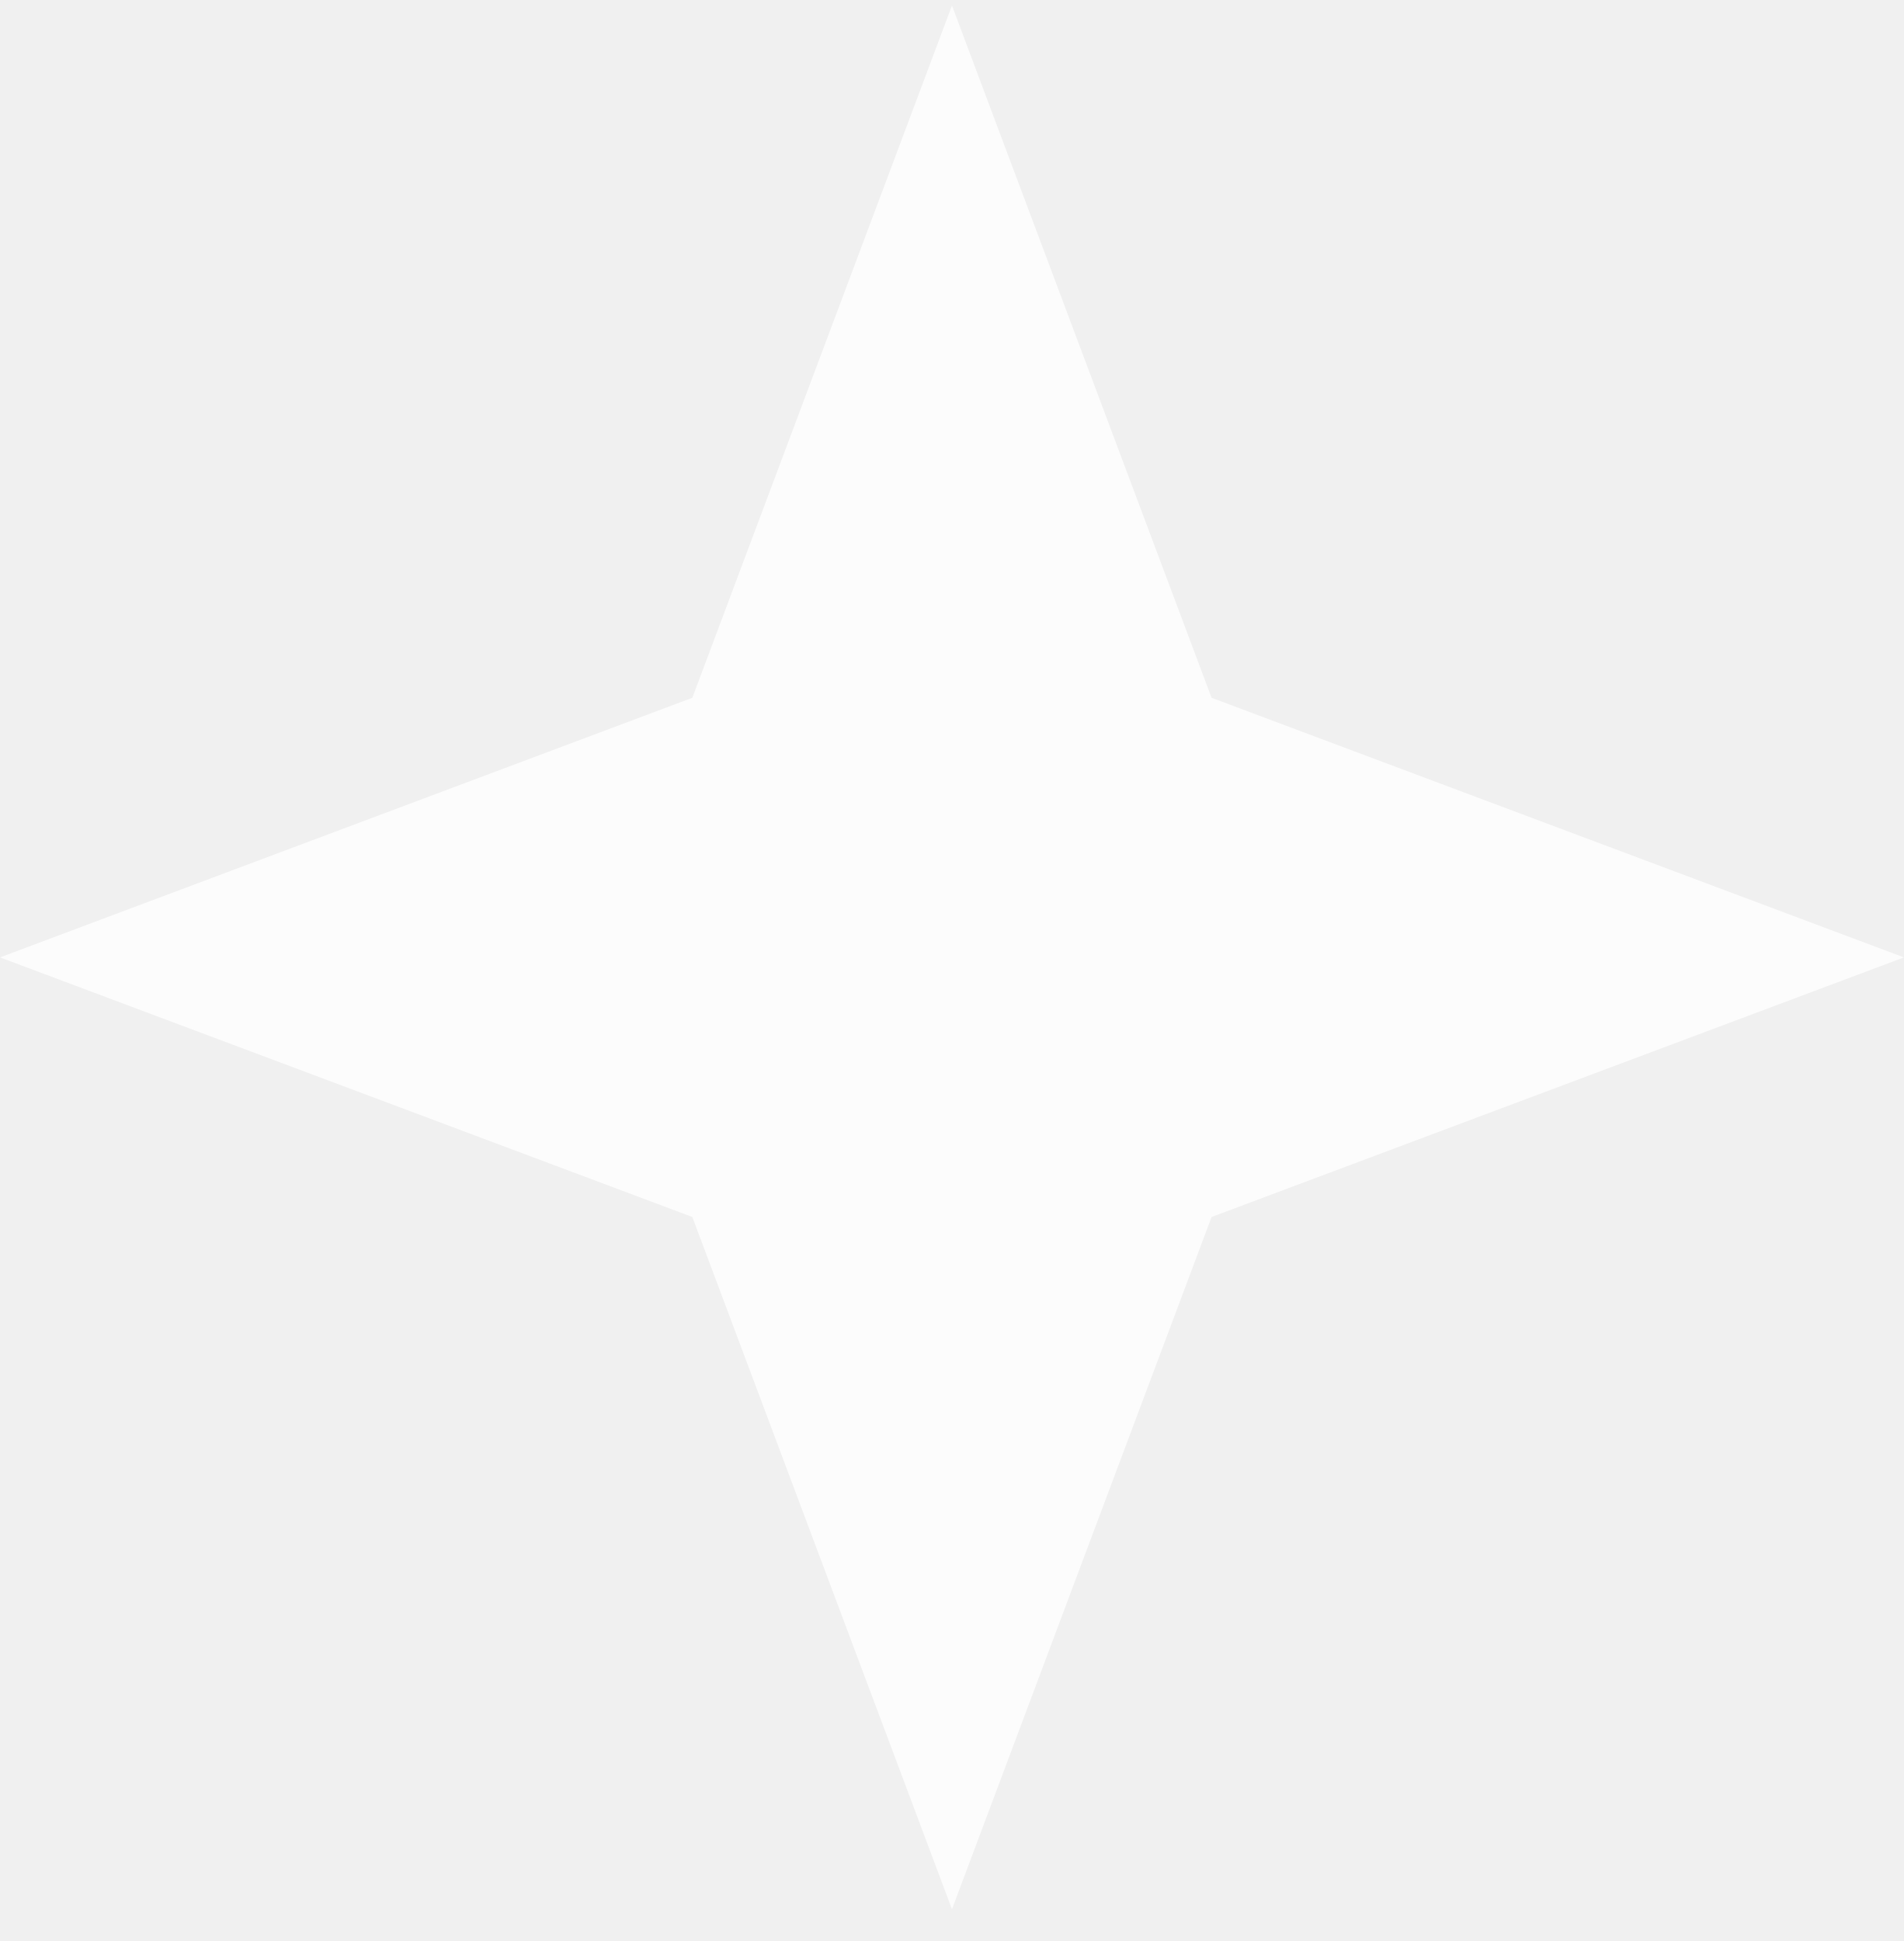
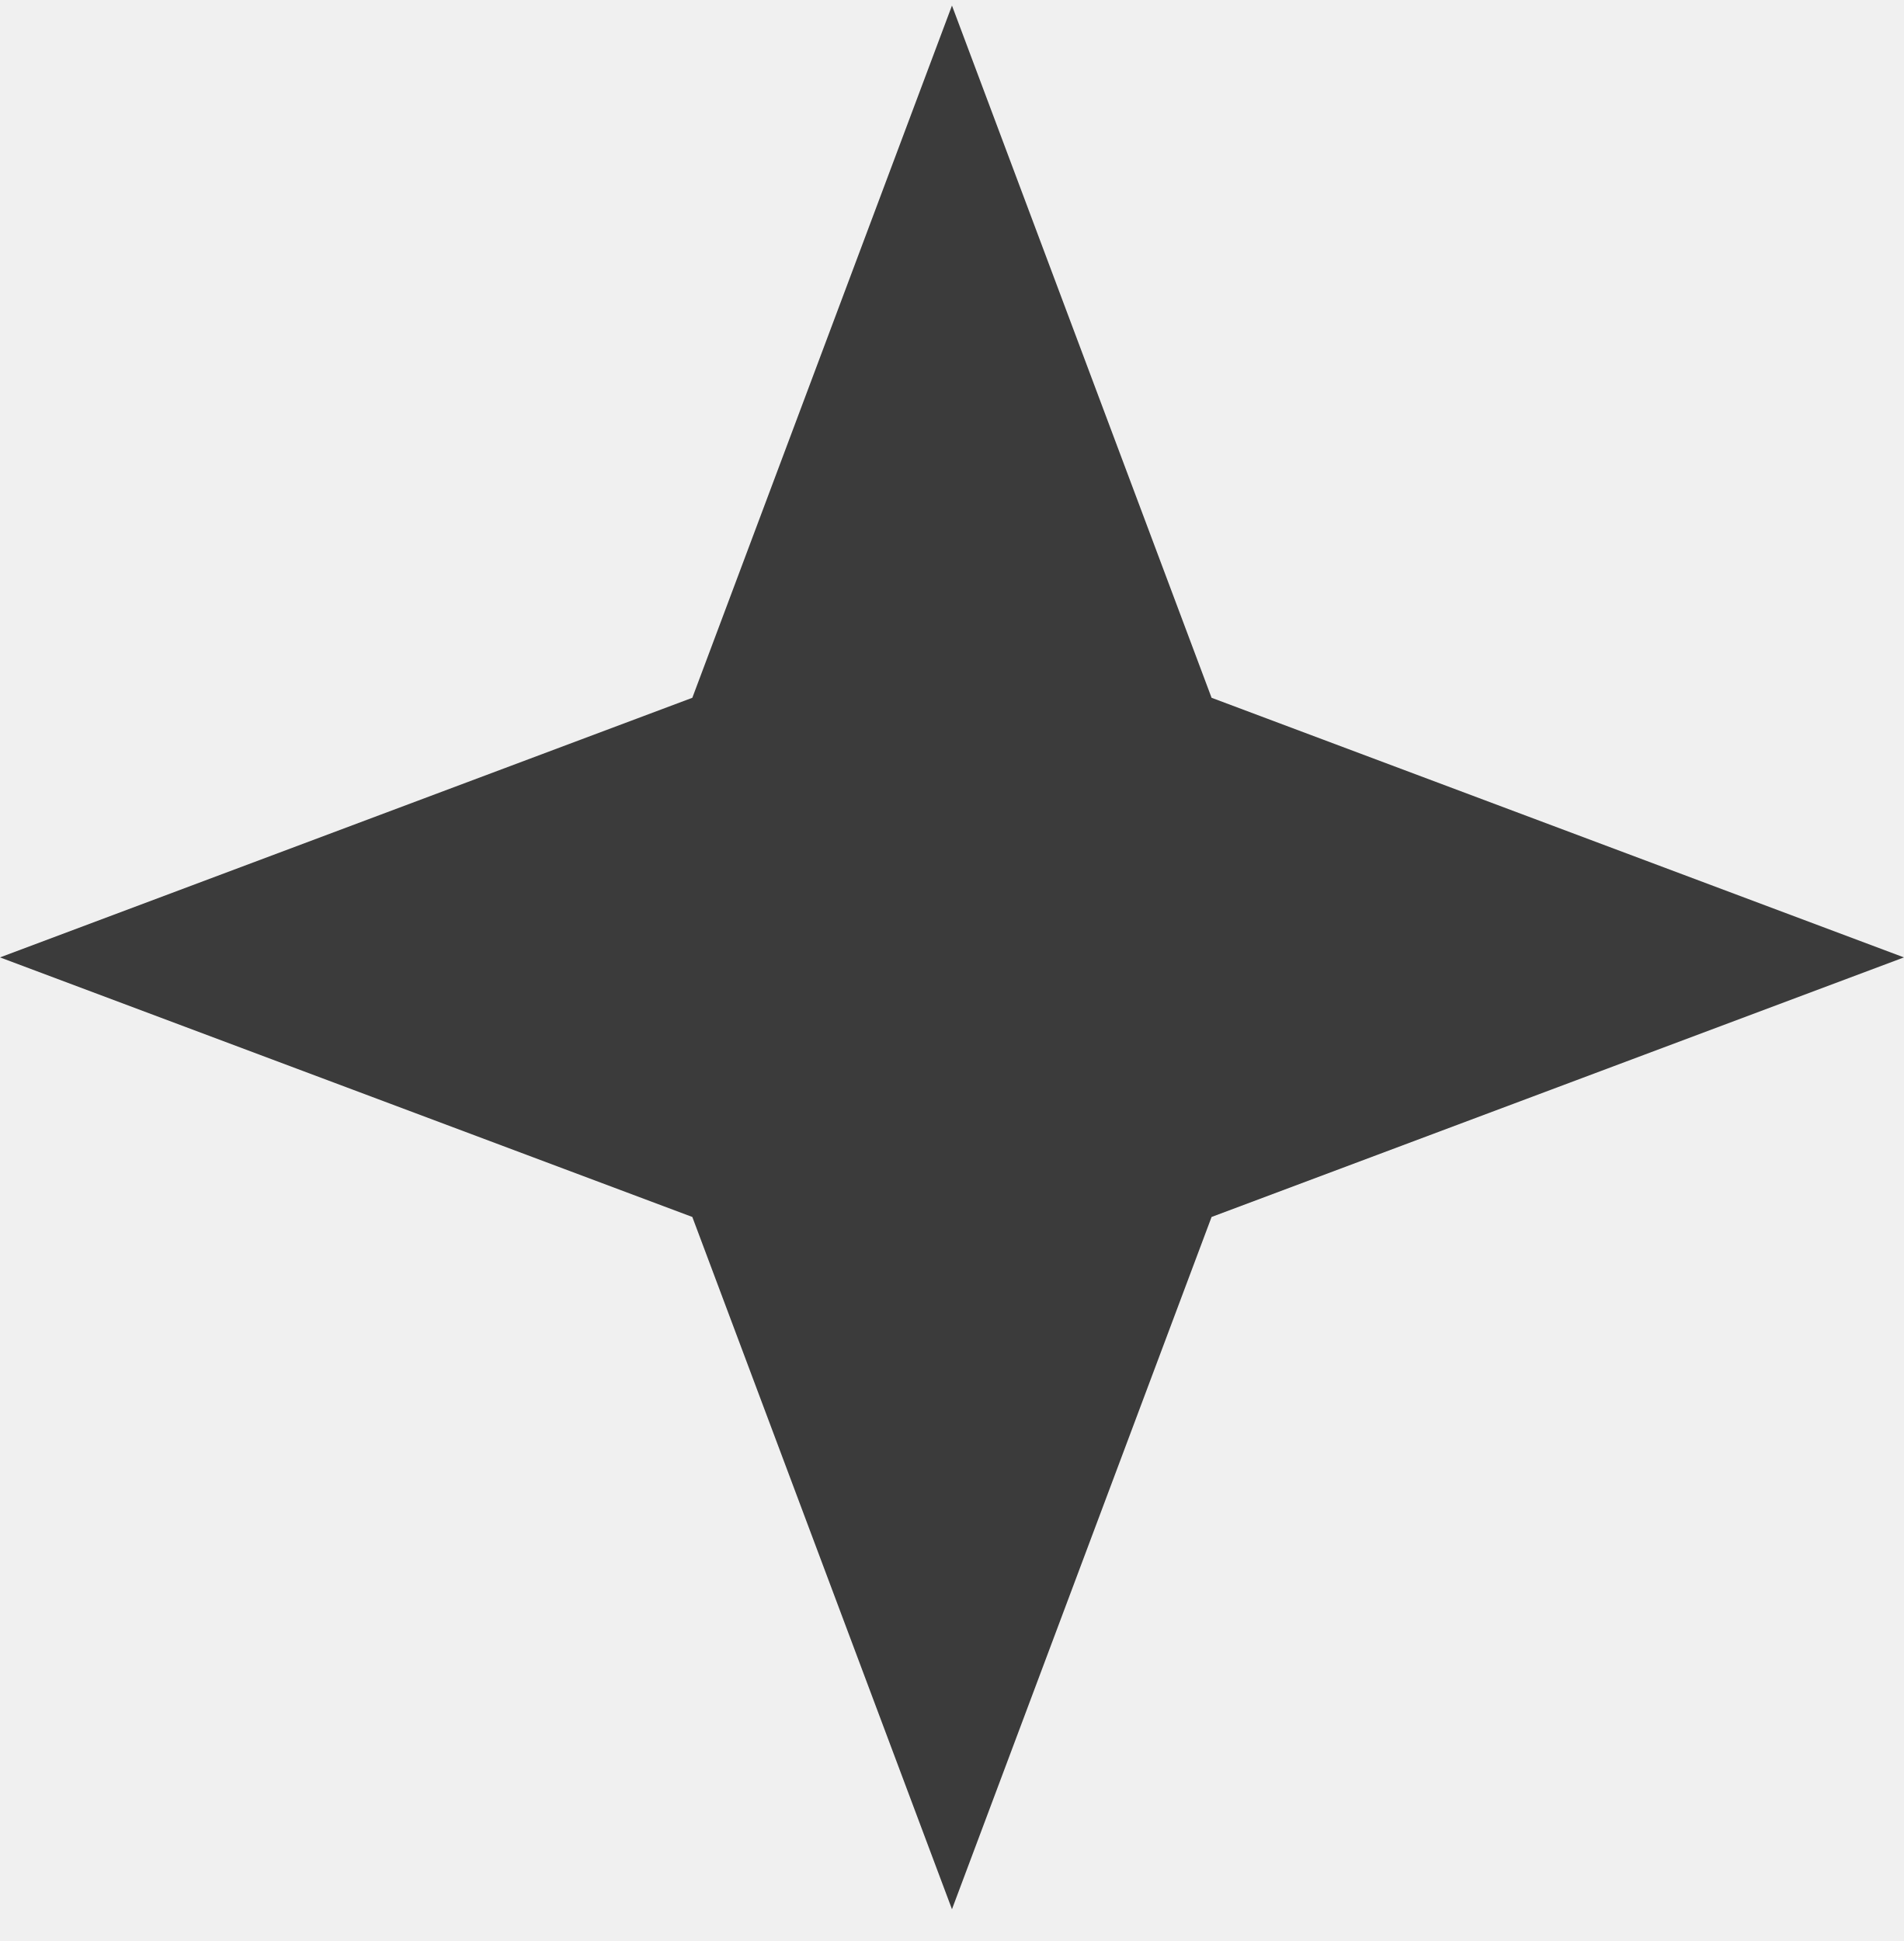
<svg xmlns="http://www.w3.org/2000/svg" width="51" height="52" viewBox="0 0 51 52" fill="#fff">
-   <path d="M25.5 0.149L18.545 18.694L-0 25.649L18.545 32.603L25.5 51.149L32.454 32.603L51 25.649L32.454 18.694L25.5 0.149Z" fill="#" fill-opacity="0.8" />
+   <path d="M25.5 0.149L18.545 18.694L-0 25.649L18.545 32.603L25.5 51.149L32.454 32.603L51 25.649L32.454 18.694L25.5 0.149Z" fill="#0e0e0e" fill-opacity="0.8" />
</svg>
